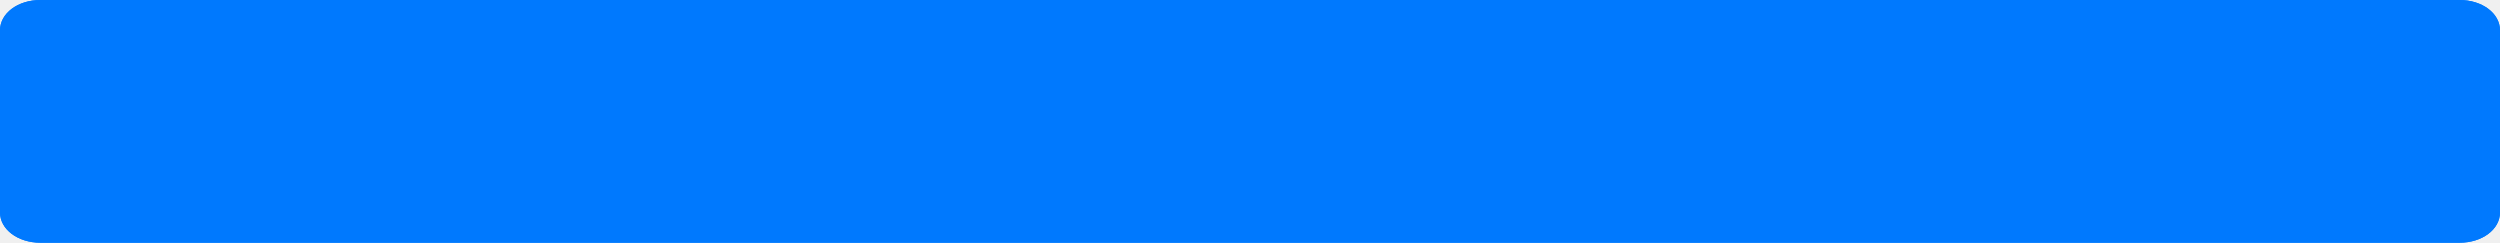
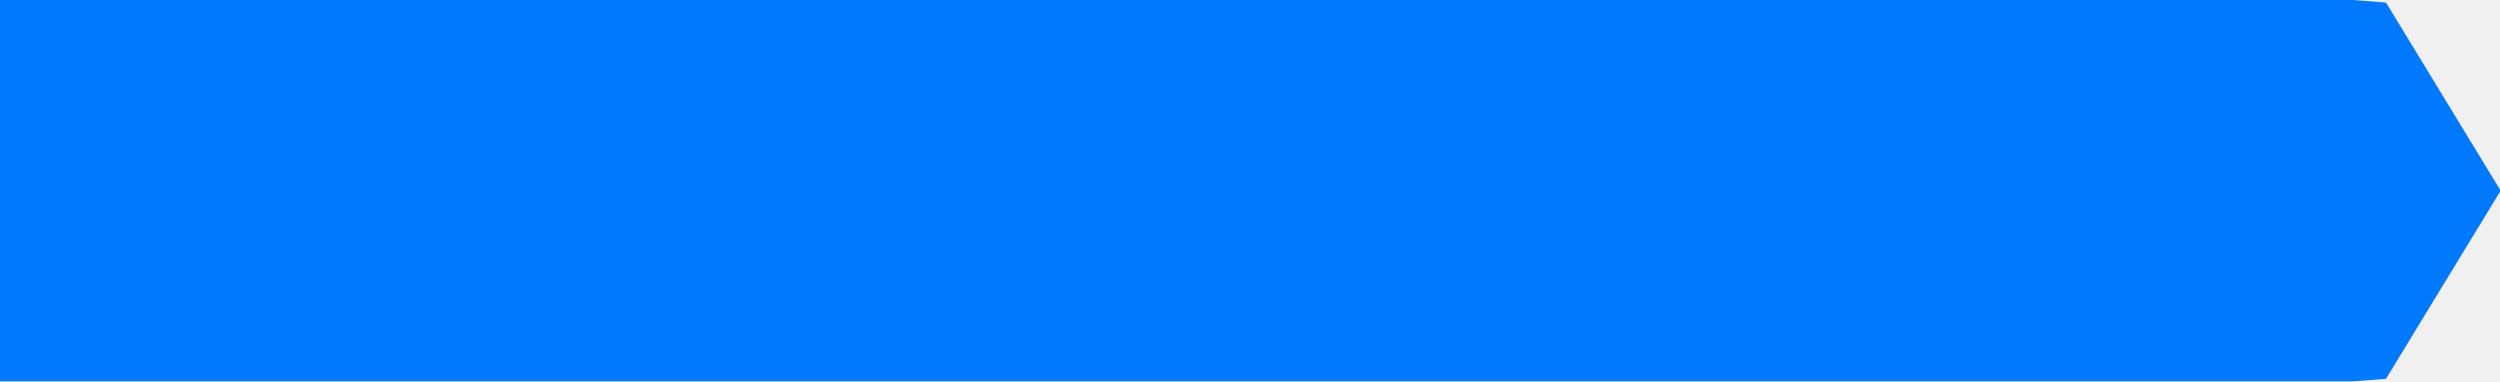
- <svg xmlns="http://www.w3.org/2000/svg" version="1.1" width="309px" height="30px">
-   <defs>
-     <mask fill="white" id="clip152">
-       <path d="M 0 26.25  L 0 3.75  C 0 1.65  2.2 0  5 0  L 167.545 0  L 304 0  C 306.8 0  309 1.65  309 3.75  L 309 26.25  C 309 28.35  306.8 30  304 30  L 5 30  C 2.2 30  0 28.35  0 26.25  Z " fill-rule="evenodd" />
-     </mask>
-   </defs>
-   <g transform="matrix(1 0 0 1 -213 -272 )">
-     <path d="M 0 26.25  L 0 3.75  C 0 1.65  2.2 0  5 0  L 167.545 0  L 304 0  C 306.8 0  309 1.65  309 3.75  L 309 26.25  C 309 28.35  306.8 30  304 30  L 5 30  C 2.2 30  0 28.35  0 26.25  Z " fill-rule="nonzero" fill="#0079fe" stroke="none" transform="matrix(1 0 0 1 213 272 )" />
-     <path d="M 0 26.25  L 0 3.75  C 0 1.65  2.2 0  5 0  L 167.545 0  L 304 0  C 306.8 0  309 1.65  309 3.75  L 309 26.25  C 309 28.35  306.8 30  304 30  L 5 30  C 2.2 30  0 28.35  0 26.25  Z " stroke-width="2" stroke="#0079fe" fill="none" transform="matrix(1 0 0 1 213 272 )" mask="url(#clip152)" />
+ <svg xmlns="http://www.w3.org/2000/svg" version="1.1" width="236px" height="36px">
+   <g transform="matrix(1 0 0 1 -28 -42 )">
+     <path d="M 250.068 42.5  C 250.068 42.5  252.945 42.719  252.945 42.719  C 252.945 42.719  263.474 60  263.474 60  C 263.474 60  252.945 77.281  252.945 77.281  C 252.945 77.281  250.068 77.5  250.068 77.5  C 250.068 77.5  28.5 77.5  28.5 77.5  C 28.5 77.5  28.5 42.5  28.5 42.5  C 28.5 42.5  250.068 42.5  250.068 42.5  Z " fill-rule="nonzero" fill="#0079fe" stroke="none" />
+     <path d="M 250.068 42.5  C 250.068 42.5  252.945 42.719  252.945 42.719  C 252.945 42.719  263.474 60  263.474 60  C 263.474 60  252.945 77.281  252.945 77.281  C 252.945 77.281  250.068 77.5  250.068 77.5  C 250.068 77.5  28.5 77.5  28.5 77.5  C 28.5 77.5  28.5 42.5  28.5 42.5  C 28.5 42.5  250.068 42.5  250.068 42.5  Z " stroke-width="1" stroke="#0079fe" fill="none" />
  </g>
</svg>
